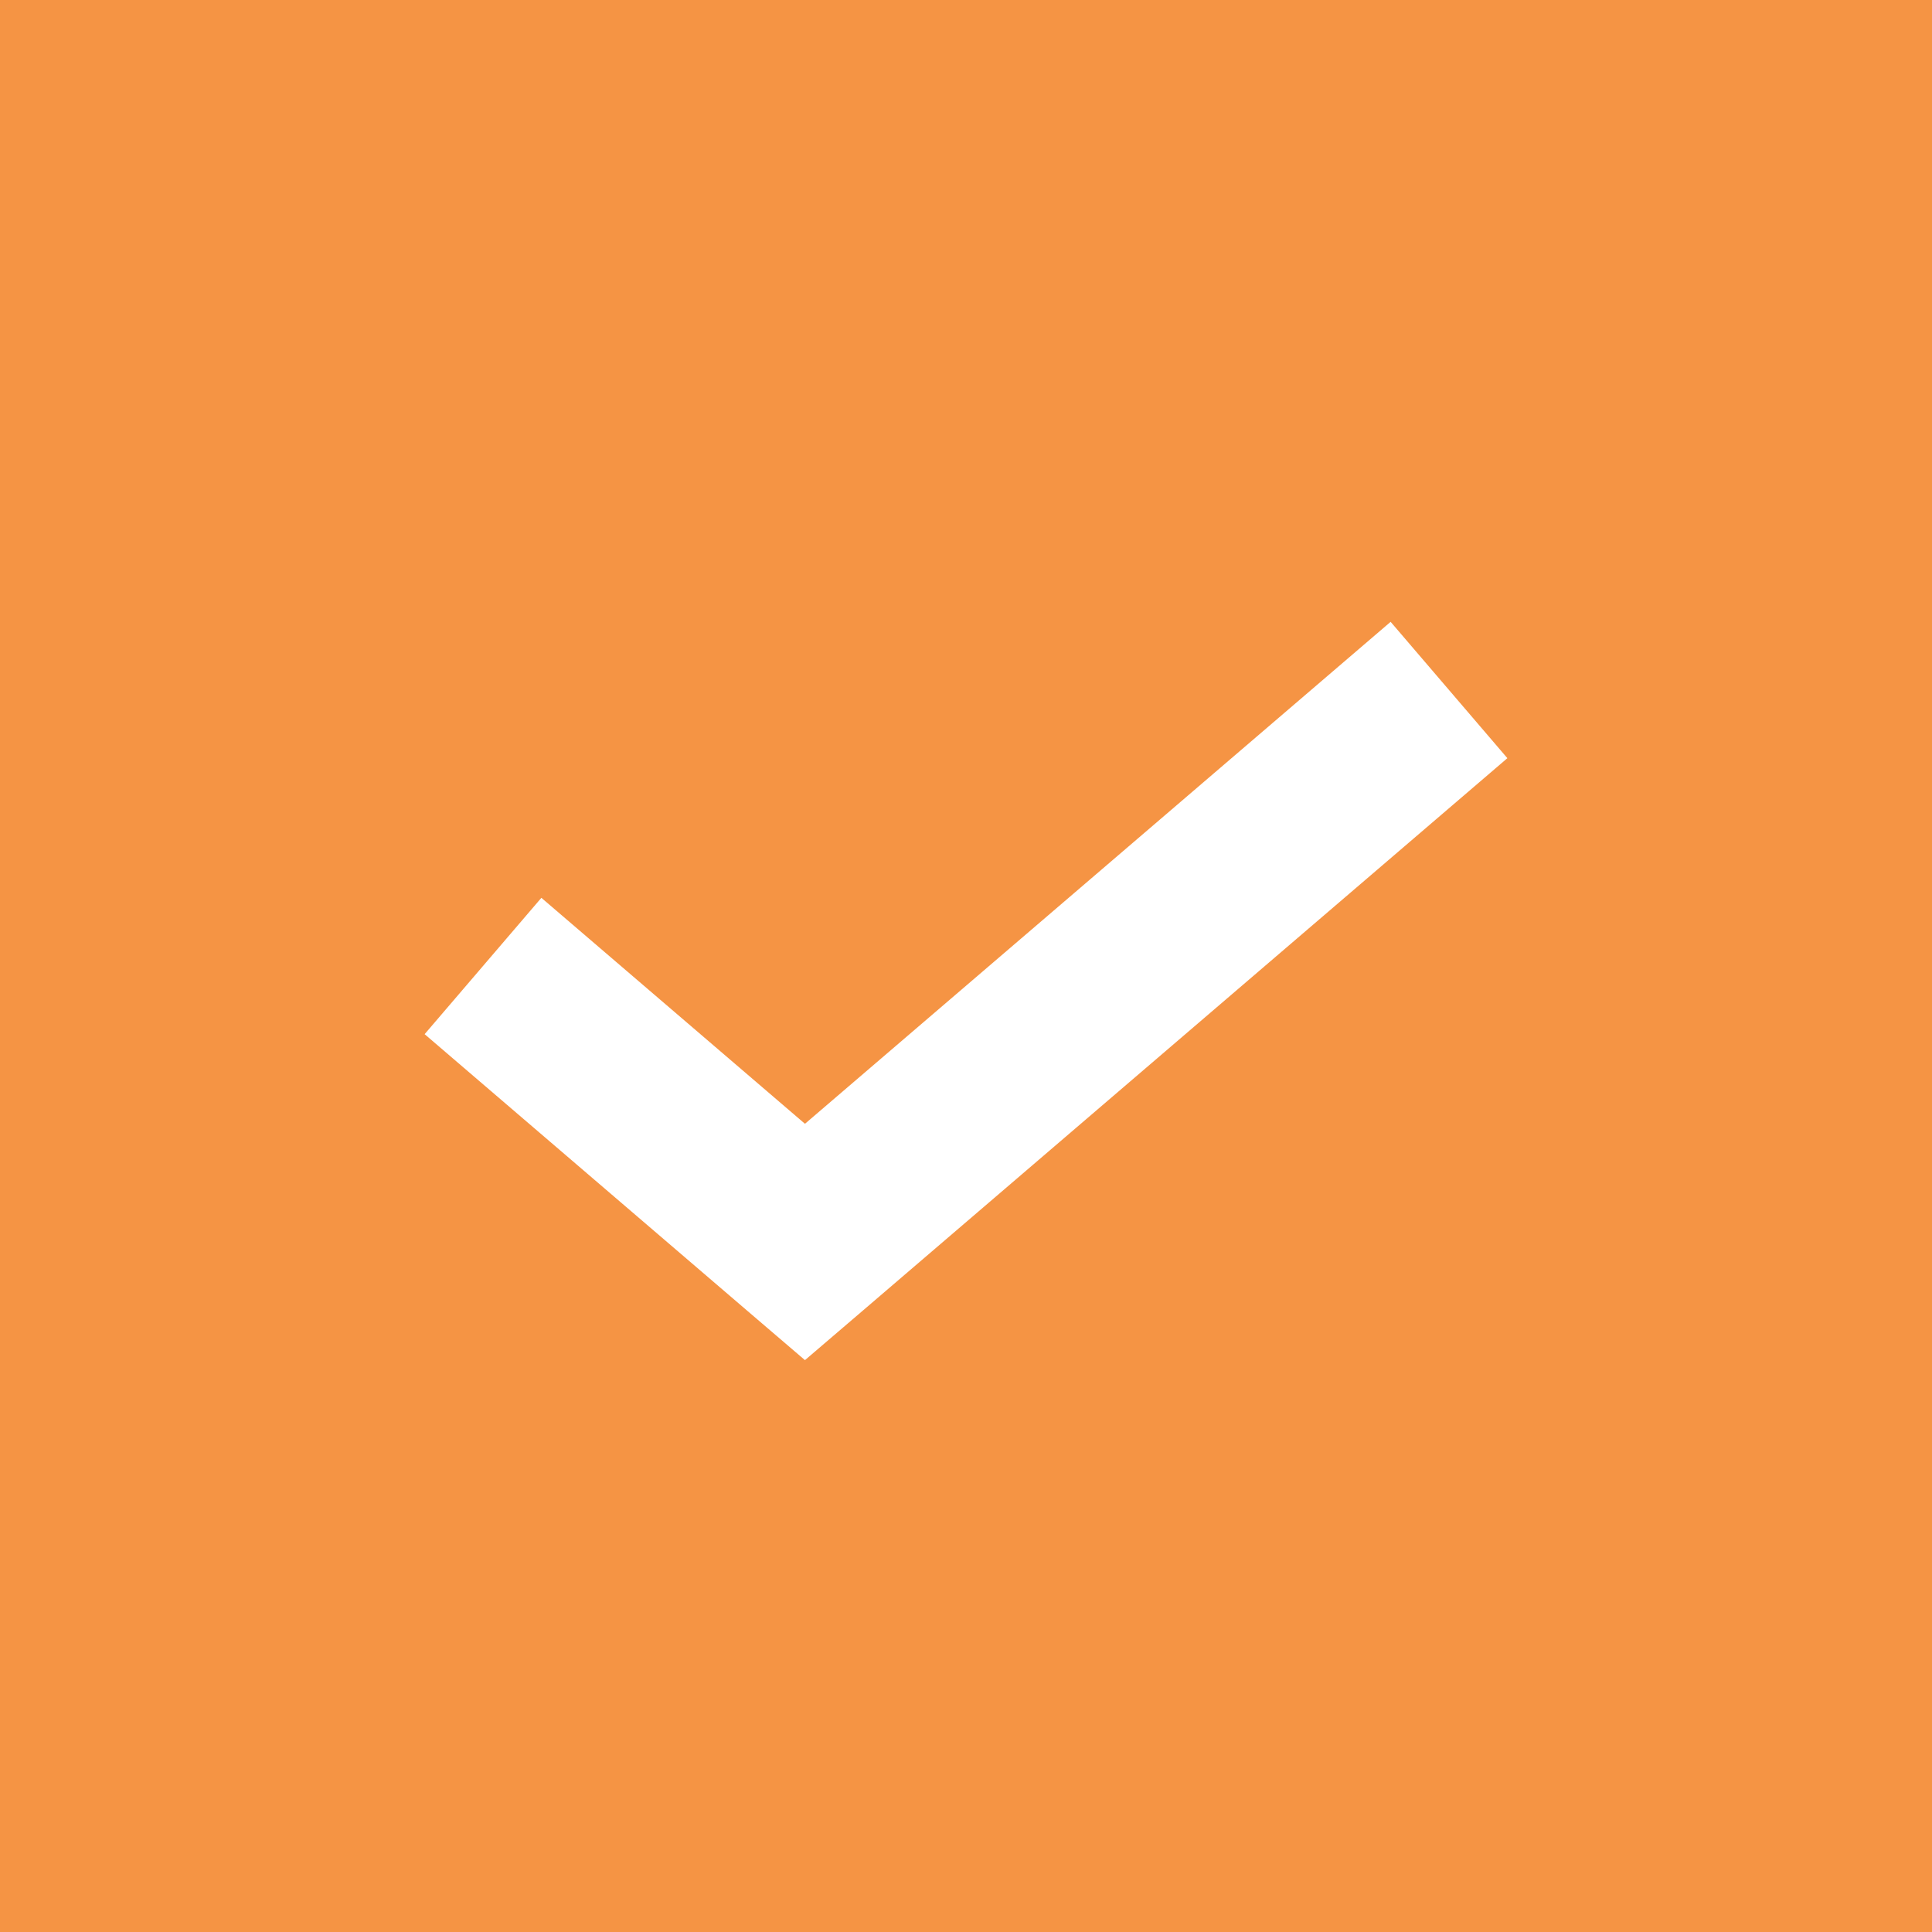
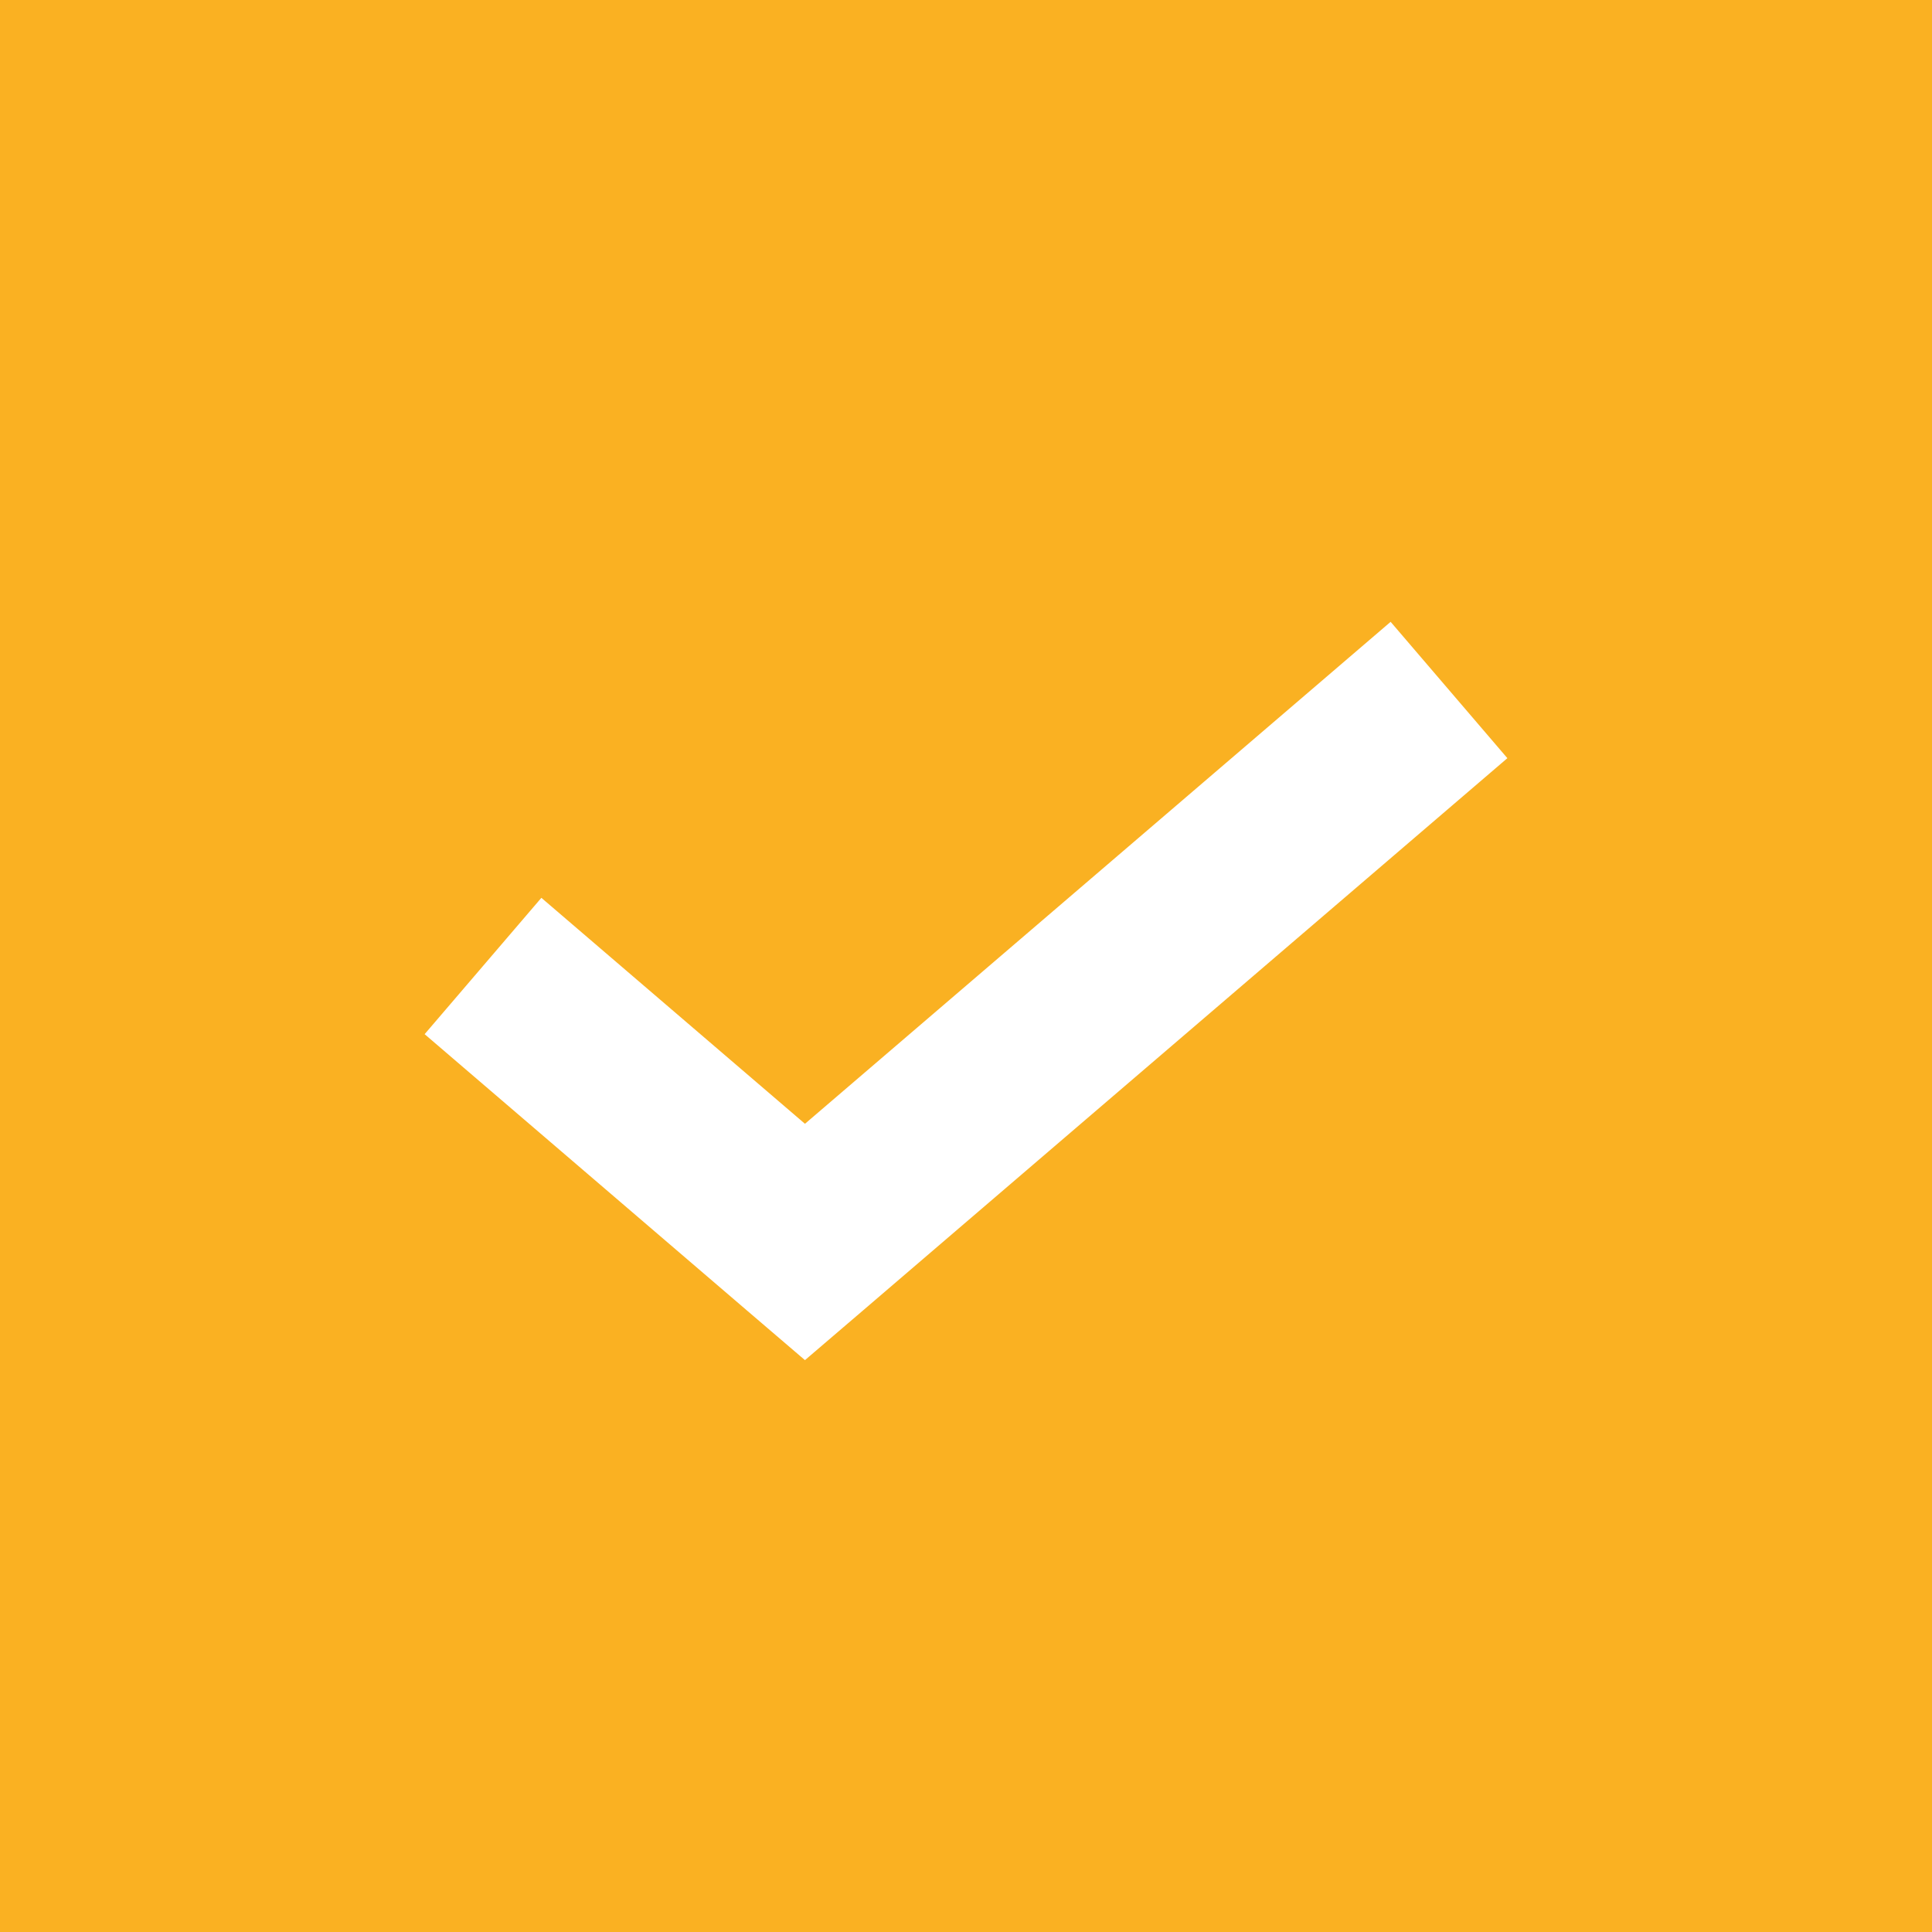
<svg xmlns="http://www.w3.org/2000/svg" width="14" height="14" viewBox="0 0 14 14" fill="none">
-   <rect width="14" height="14" fill="#f59444" />
+   <rect width="14" height="14" fill="#fab122" />
  <path d="M5.833 9L5.41 9.494L5.833 9.856L6.256 9.494L5.833 9ZM6.256 8.506L3.923 6.506L3.077 7.494L5.41 9.494L6.256 8.506ZM6.256 9.494L10.923 5.494L10.077 4.506L5.41 8.506L6.256 9.494Z" fill="white" />
</svg>
